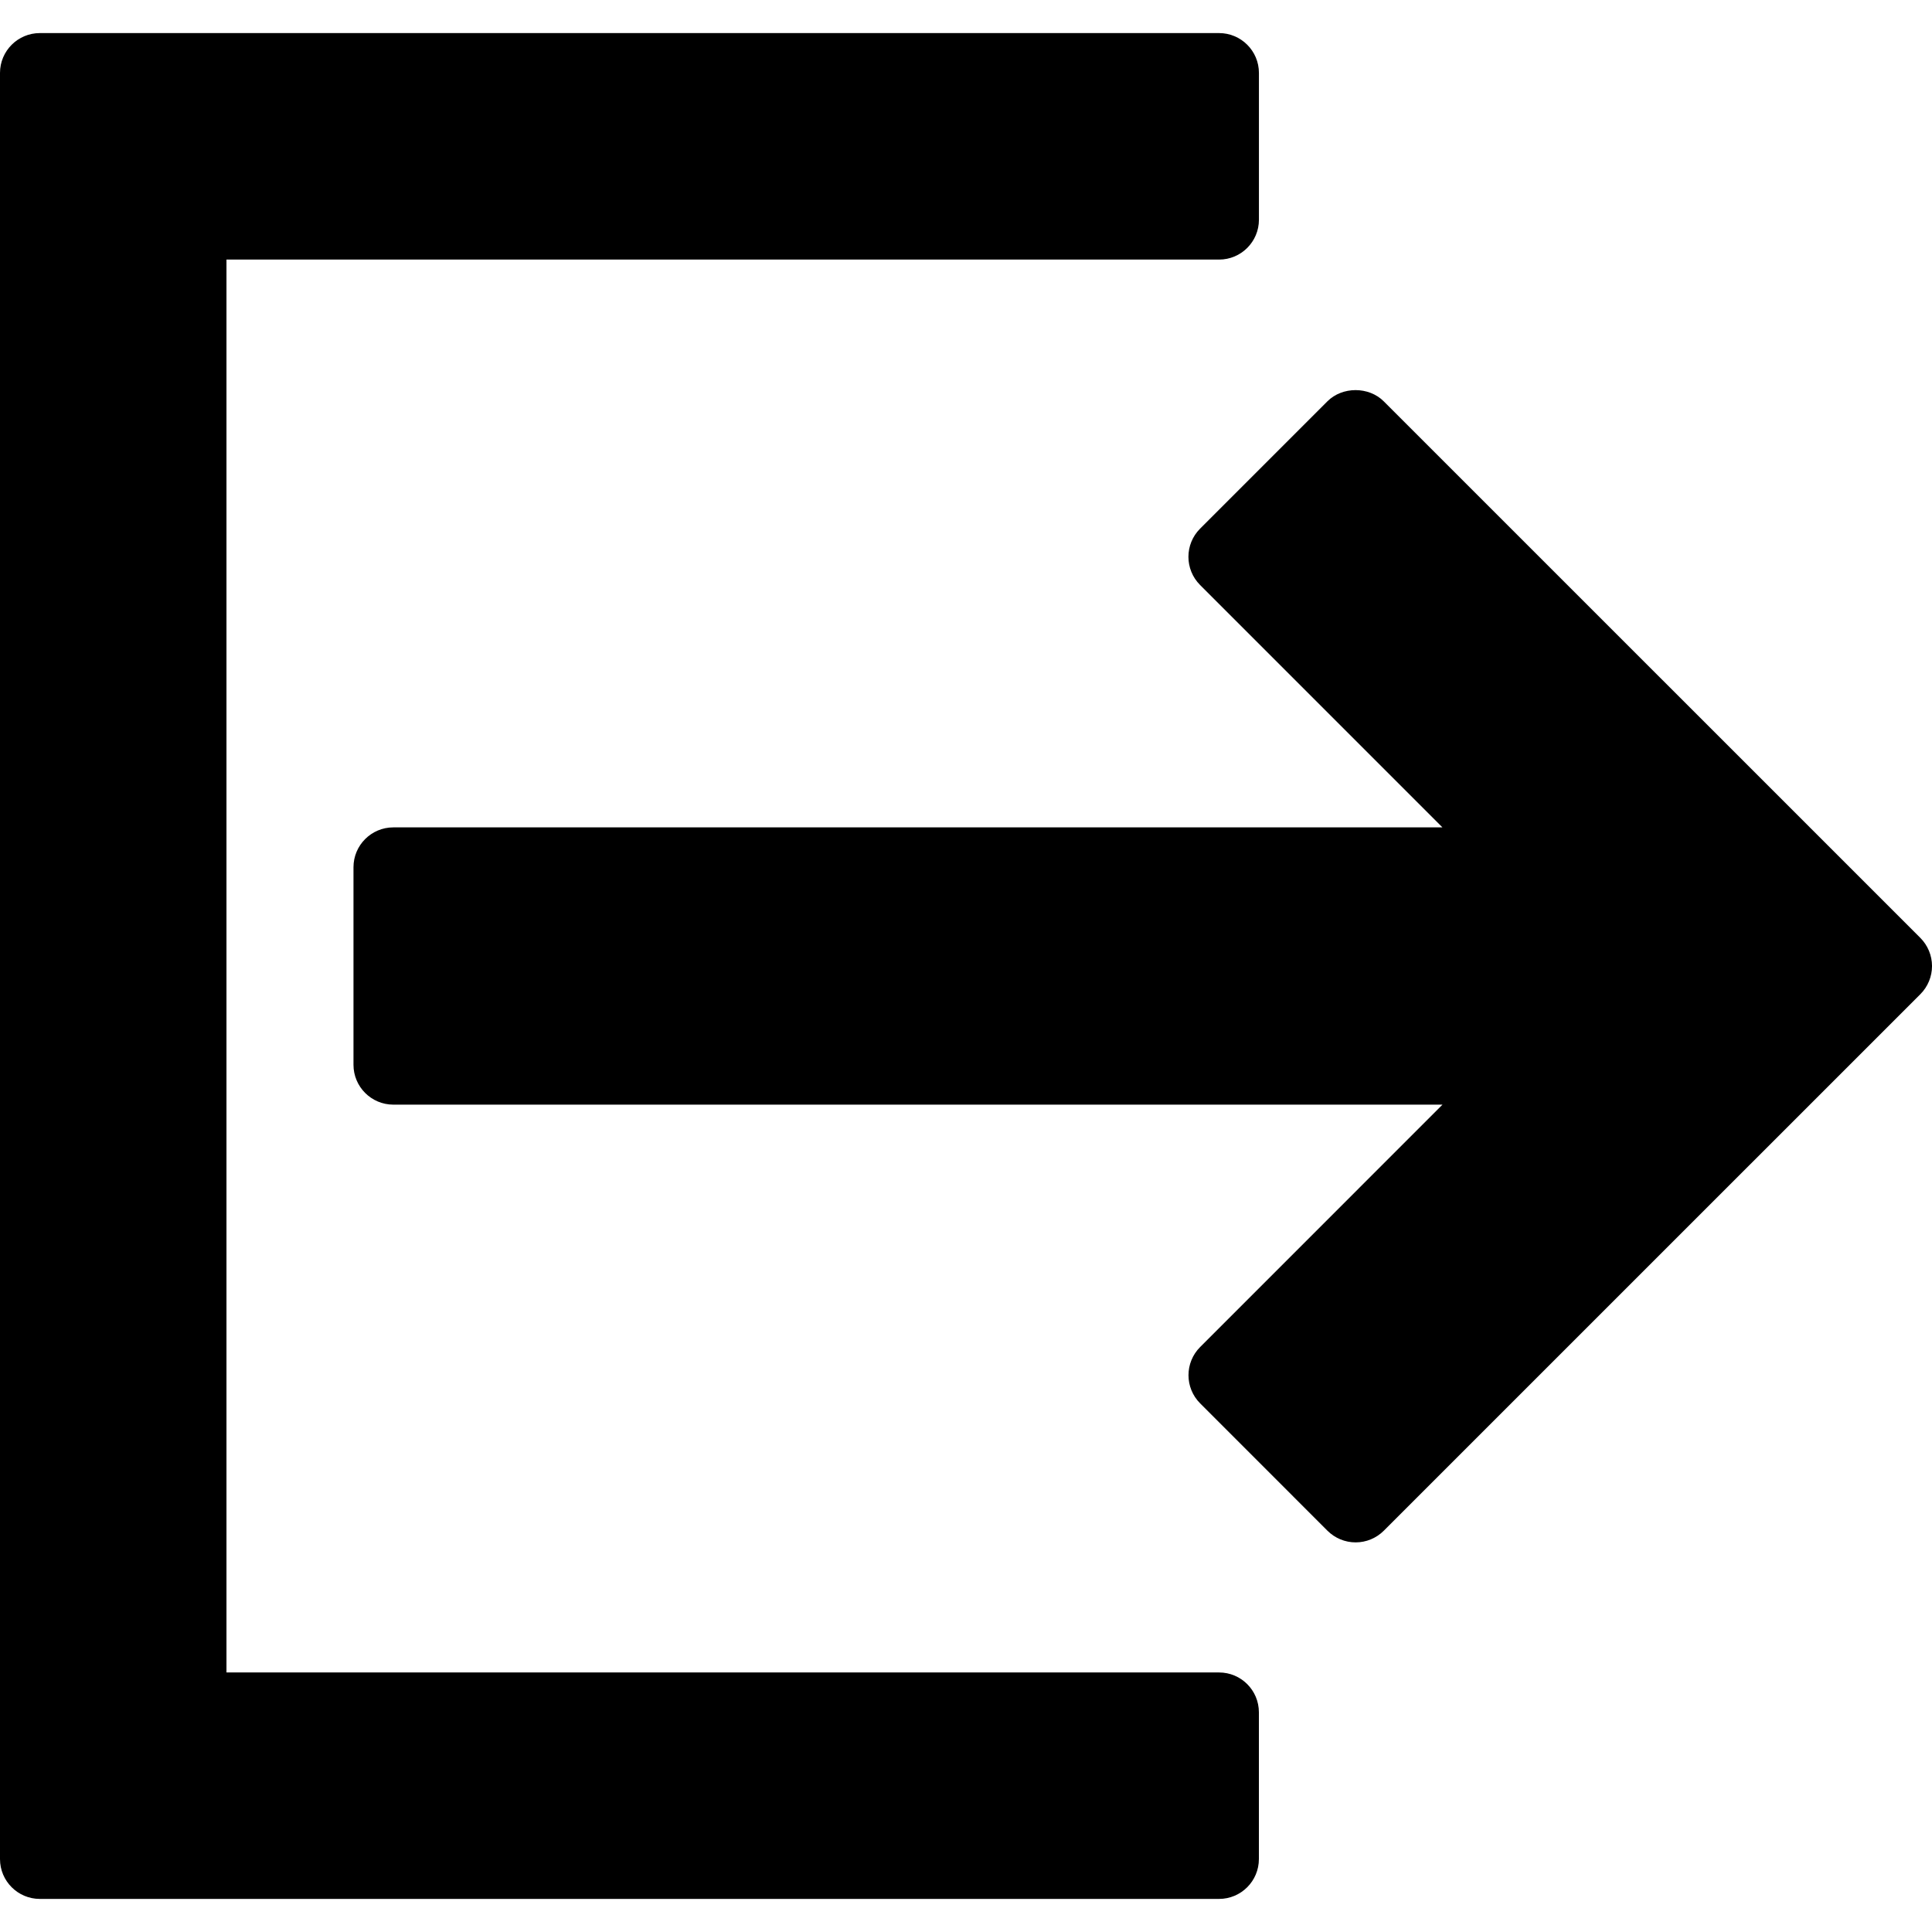
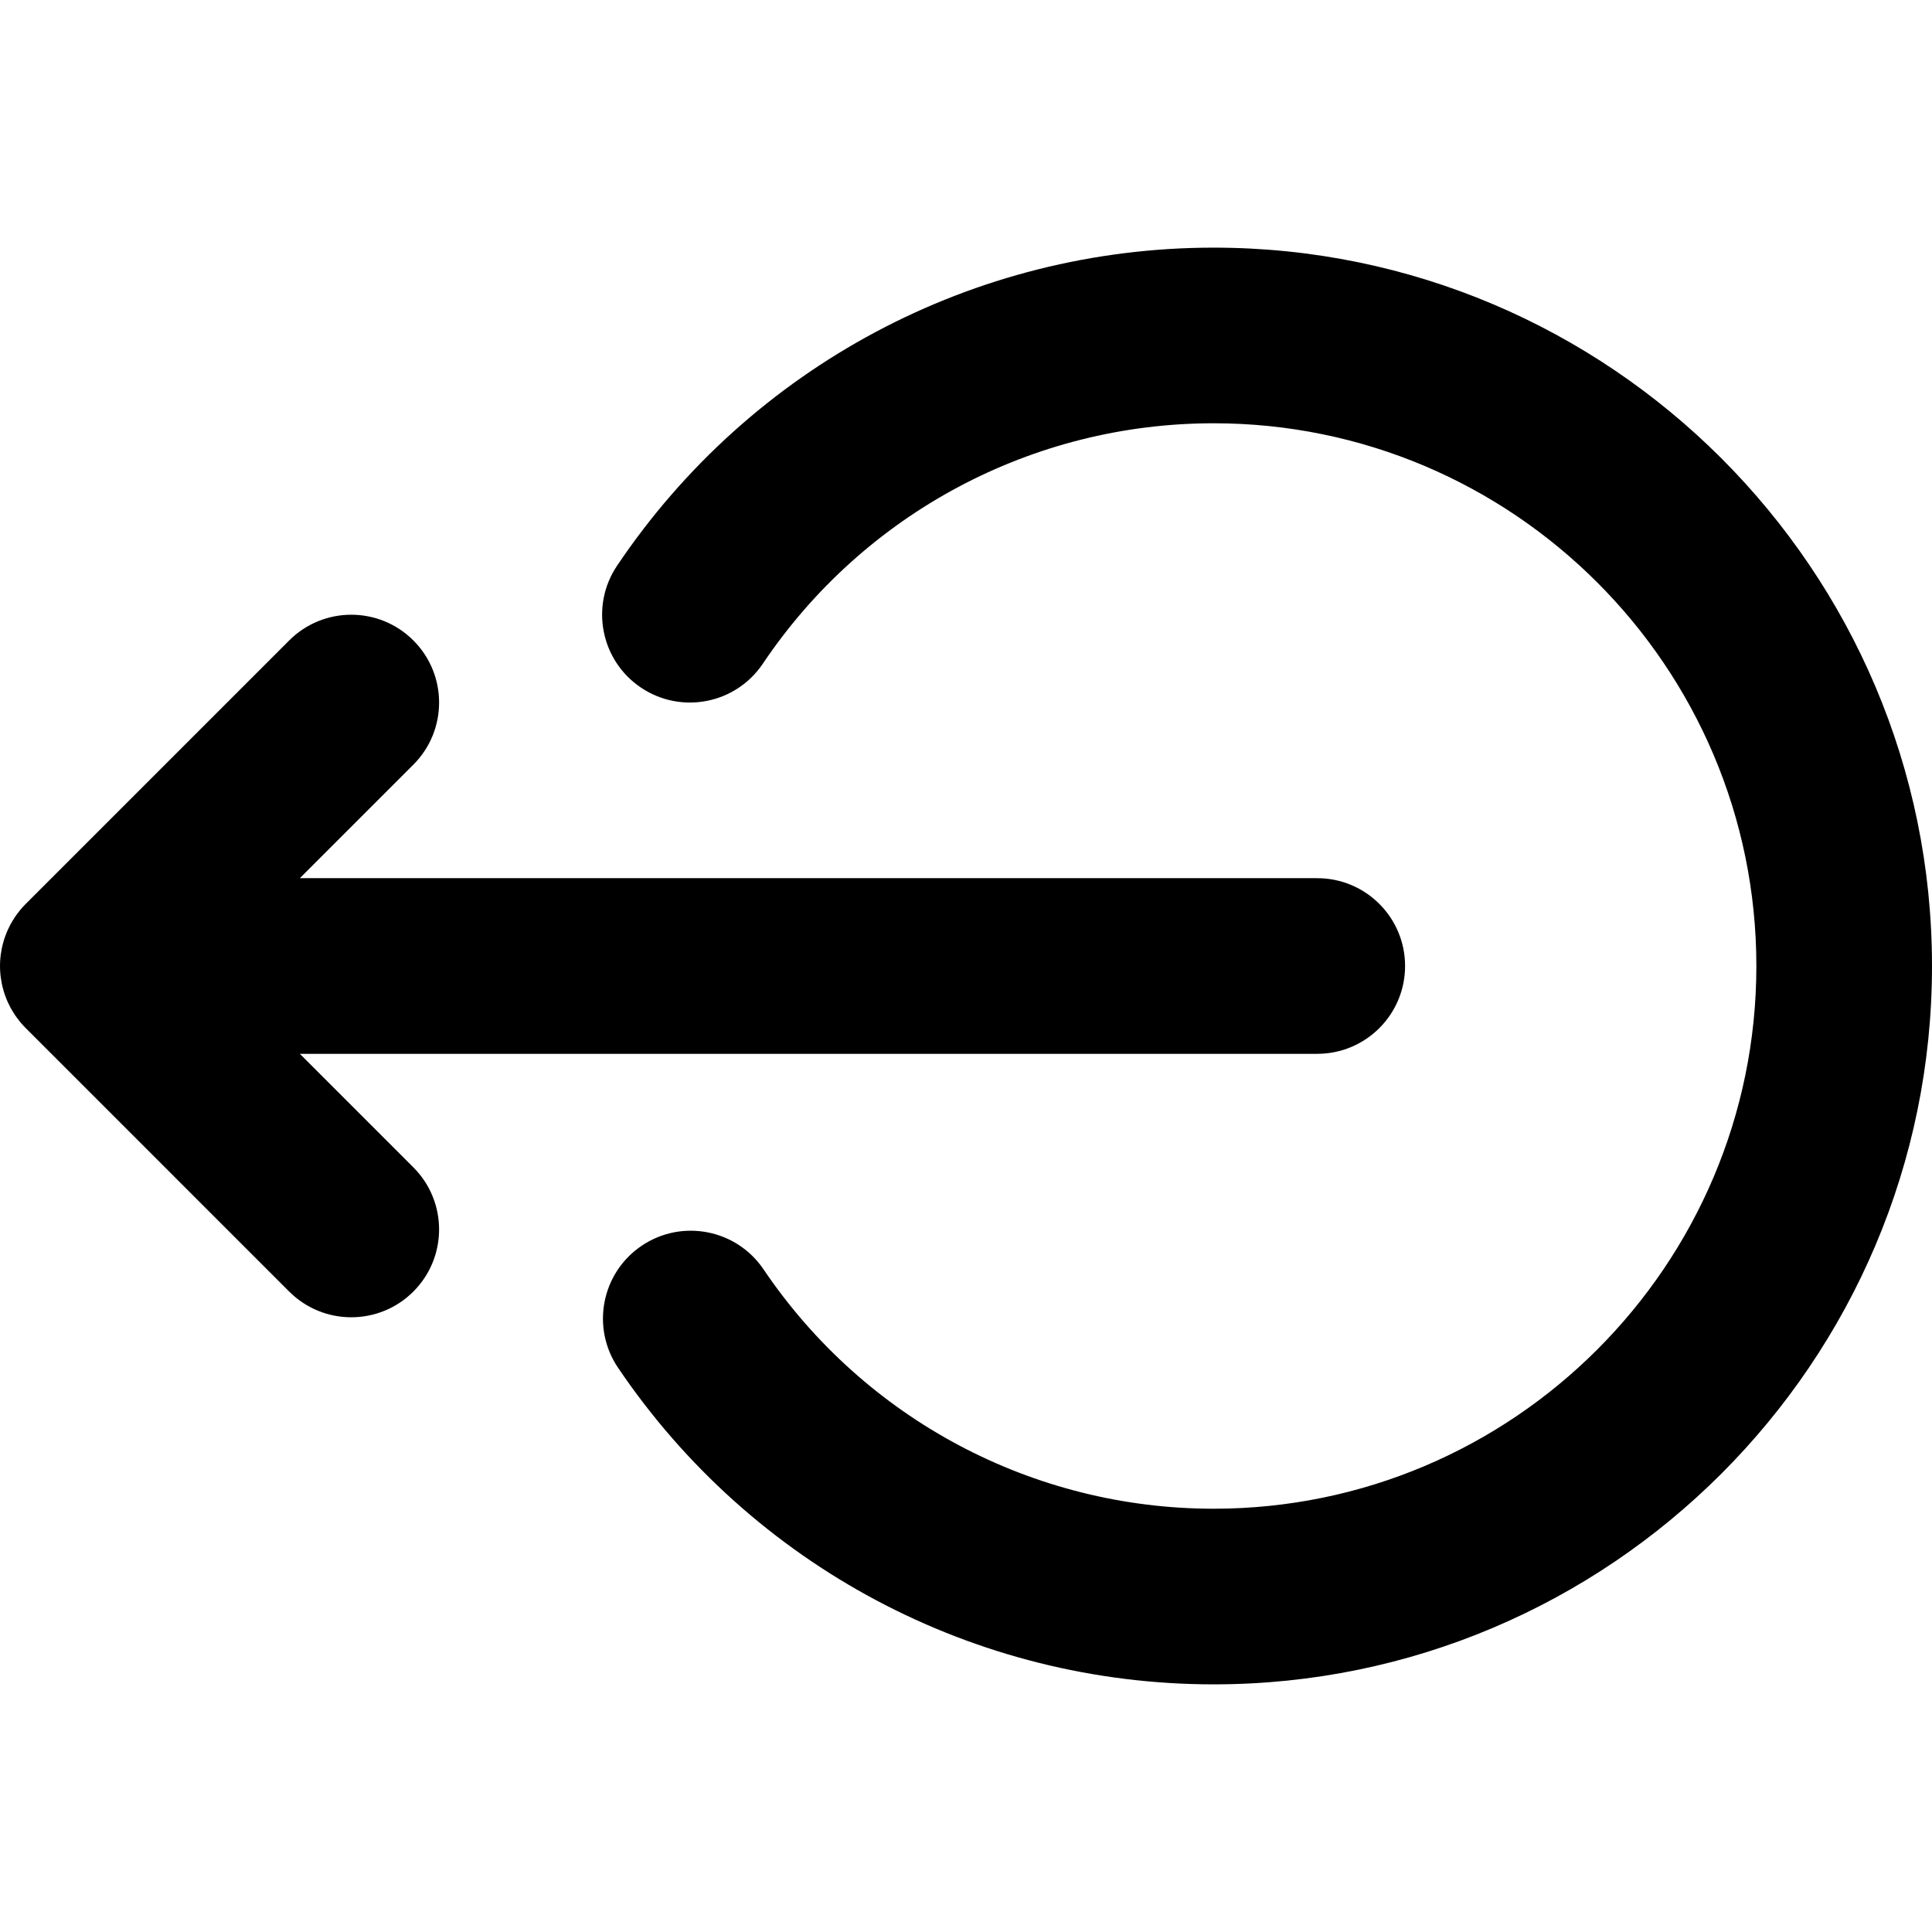
- <svg xmlns="http://www.w3.org/2000/svg" version="1.1" id="Capa_1" x="0px" y="0px" width="96.943px" height="96.943px" viewBox="0 0 96.943 96.943" style="enable-background:new 0 0 96.943 96.943;" xml:space="preserve">
-   <g>
-     <g>
-       <path d="M61.168,83.92H11.364V13.025H61.17c1.104,0,2-0.896,2-2V3.66c0-1.104-0.896-2-2-2H2c-1.104,0-2,0.896-2,2v89.623    c0,1.104,0.896,2,2,2h59.168c1.105,0,2-0.896,2-2V85.92C63.168,84.814,62.274,83.92,61.168,83.92z" />
-       <path d="M96.355,47.058l-26.922-26.92c-0.75-0.751-2.078-0.75-2.828,0l-6.387,6.388c-0.781,0.781-0.781,2.047,0,2.828    l12.16,12.162H19.737c-1.104,0-2,0.896-2,2v9.912c0,1.104,0.896,2,2,2h52.644L60.221,67.59c-0.781,0.781-0.781,2.047,0,2.828    l6.387,6.389c0.375,0.375,0.885,0.586,1.414,0.586c0.531,0,1.039-0.211,1.414-0.586l26.922-26.92    c0.375-0.375,0.586-0.885,0.586-1.414C96.943,47.941,96.73,47.433,96.355,47.058z" />
-     </g>
+ <svg xmlns="http://www.w3.org/2000/svg" fill="#000000" height="800px" width="800px" version="1.1" id="Layer_1" viewBox="0 0 330 330" xml:space="preserve">
+   <g id="XMLID_2_">
+     <path id="XMLID_4_" d="M51.213,180h173.785c8.284,0,15-6.716,15-15s-6.716-15-15-15H51.213l19.394-19.393   c5.858-5.857,5.858-15.355,0-21.213c-5.856-5.858-15.354-5.858-21.213,0L4.397,154.391c-0.348,0.347-0.676,0.71-0.988,1.09   c-0.076,0.093-0.141,0.193-0.215,0.288c-0.229,0.291-0.454,0.583-0.66,0.891c-0.06,0.09-0.109,0.185-0.168,0.276   c-0.206,0.322-0.408,0.647-0.59,0.986c-0.035,0.067-0.064,0.138-0.099,0.205c-0.189,0.367-0.371,0.739-0.53,1.123   c-0.02,0.047-0.034,0.097-0.053,0.145c-0.163,0.404-0.314,0.813-0.442,1.234c-0.017,0.053-0.026,0.108-0.041,0.162   c-0.121,0.413-0.232,0.83-0.317,1.257c-0.025,0.127-0.036,0.258-0.059,0.386c-0.062,0.354-0.124,0.708-0.159,1.069   C0.025,163.998,0,164.498,0,165s0.025,1.002,0.076,1.498c0.035,0.366,0.099,0.723,0.16,1.08c0.022,0.124,0.033,0.251,0.058,0.374   c0.086,0.431,0.196,0.852,0.318,1.269c0.015,0.049,0.024,0.101,0.039,0.15c0.129,0.423,0.28,0.836,0.445,1.244   c0.018,0.044,0.031,0.091,0.05,0.135c0.16,0.387,0.343,0.761,0.534,1.13c0.033,0.065,0.061,0.133,0.095,0.198   c0.184,0.341,0.387,0.669,0.596,0.994c0.056,0.088,0.104,0.181,0.162,0.267c0.207,0.309,0.434,0.603,0.662,0.895   c0.073,0.094,0.138,0.193,0.213,0.285c0.313,0.379,0.641,0.743,0.988,1.09l44.997,44.997C52.322,223.536,56.161,225,60,225   s7.678-1.464,10.606-4.394c5.858-5.858,5.858-15.355,0-21.213L51.213,180z" />
+     <path id="XMLID_5_" d="M207.299,42.299c-40.944,0-79.038,20.312-101.903,54.333c-4.62,6.875-2.792,16.195,4.083,20.816   c6.876,4.62,16.195,2.794,20.817-4.083c17.281-25.715,46.067-41.067,77.003-41.067C258.414,72.299,300,113.884,300,165   s-41.586,92.701-92.701,92.701c-30.845,0-59.584-15.283-76.878-40.881c-4.639-6.865-13.961-8.669-20.827-4.032   c-6.864,4.638-8.67,13.962-4.032,20.826c22.881,33.868,60.913,54.087,101.737,54.087C274.956,287.701,330,232.658,330,165   S274.956,42.299,207.299,42.299z" />
  </g>
-   <g>
- </g>
-   <g>
- </g>
-   <g>
- </g>
-   <g>
- </g>
-   <g>
- </g>
-   <g>
- </g>
-   <g>
- </g>
-   <g>
- </g>
-   <g>
- </g>
-   <g>
- </g>
-   <g>
- </g>
-   <g>
- </g>
-   <g>
- </g>
-   <g>
- </g>
-   <g>
- </g>
</svg>
